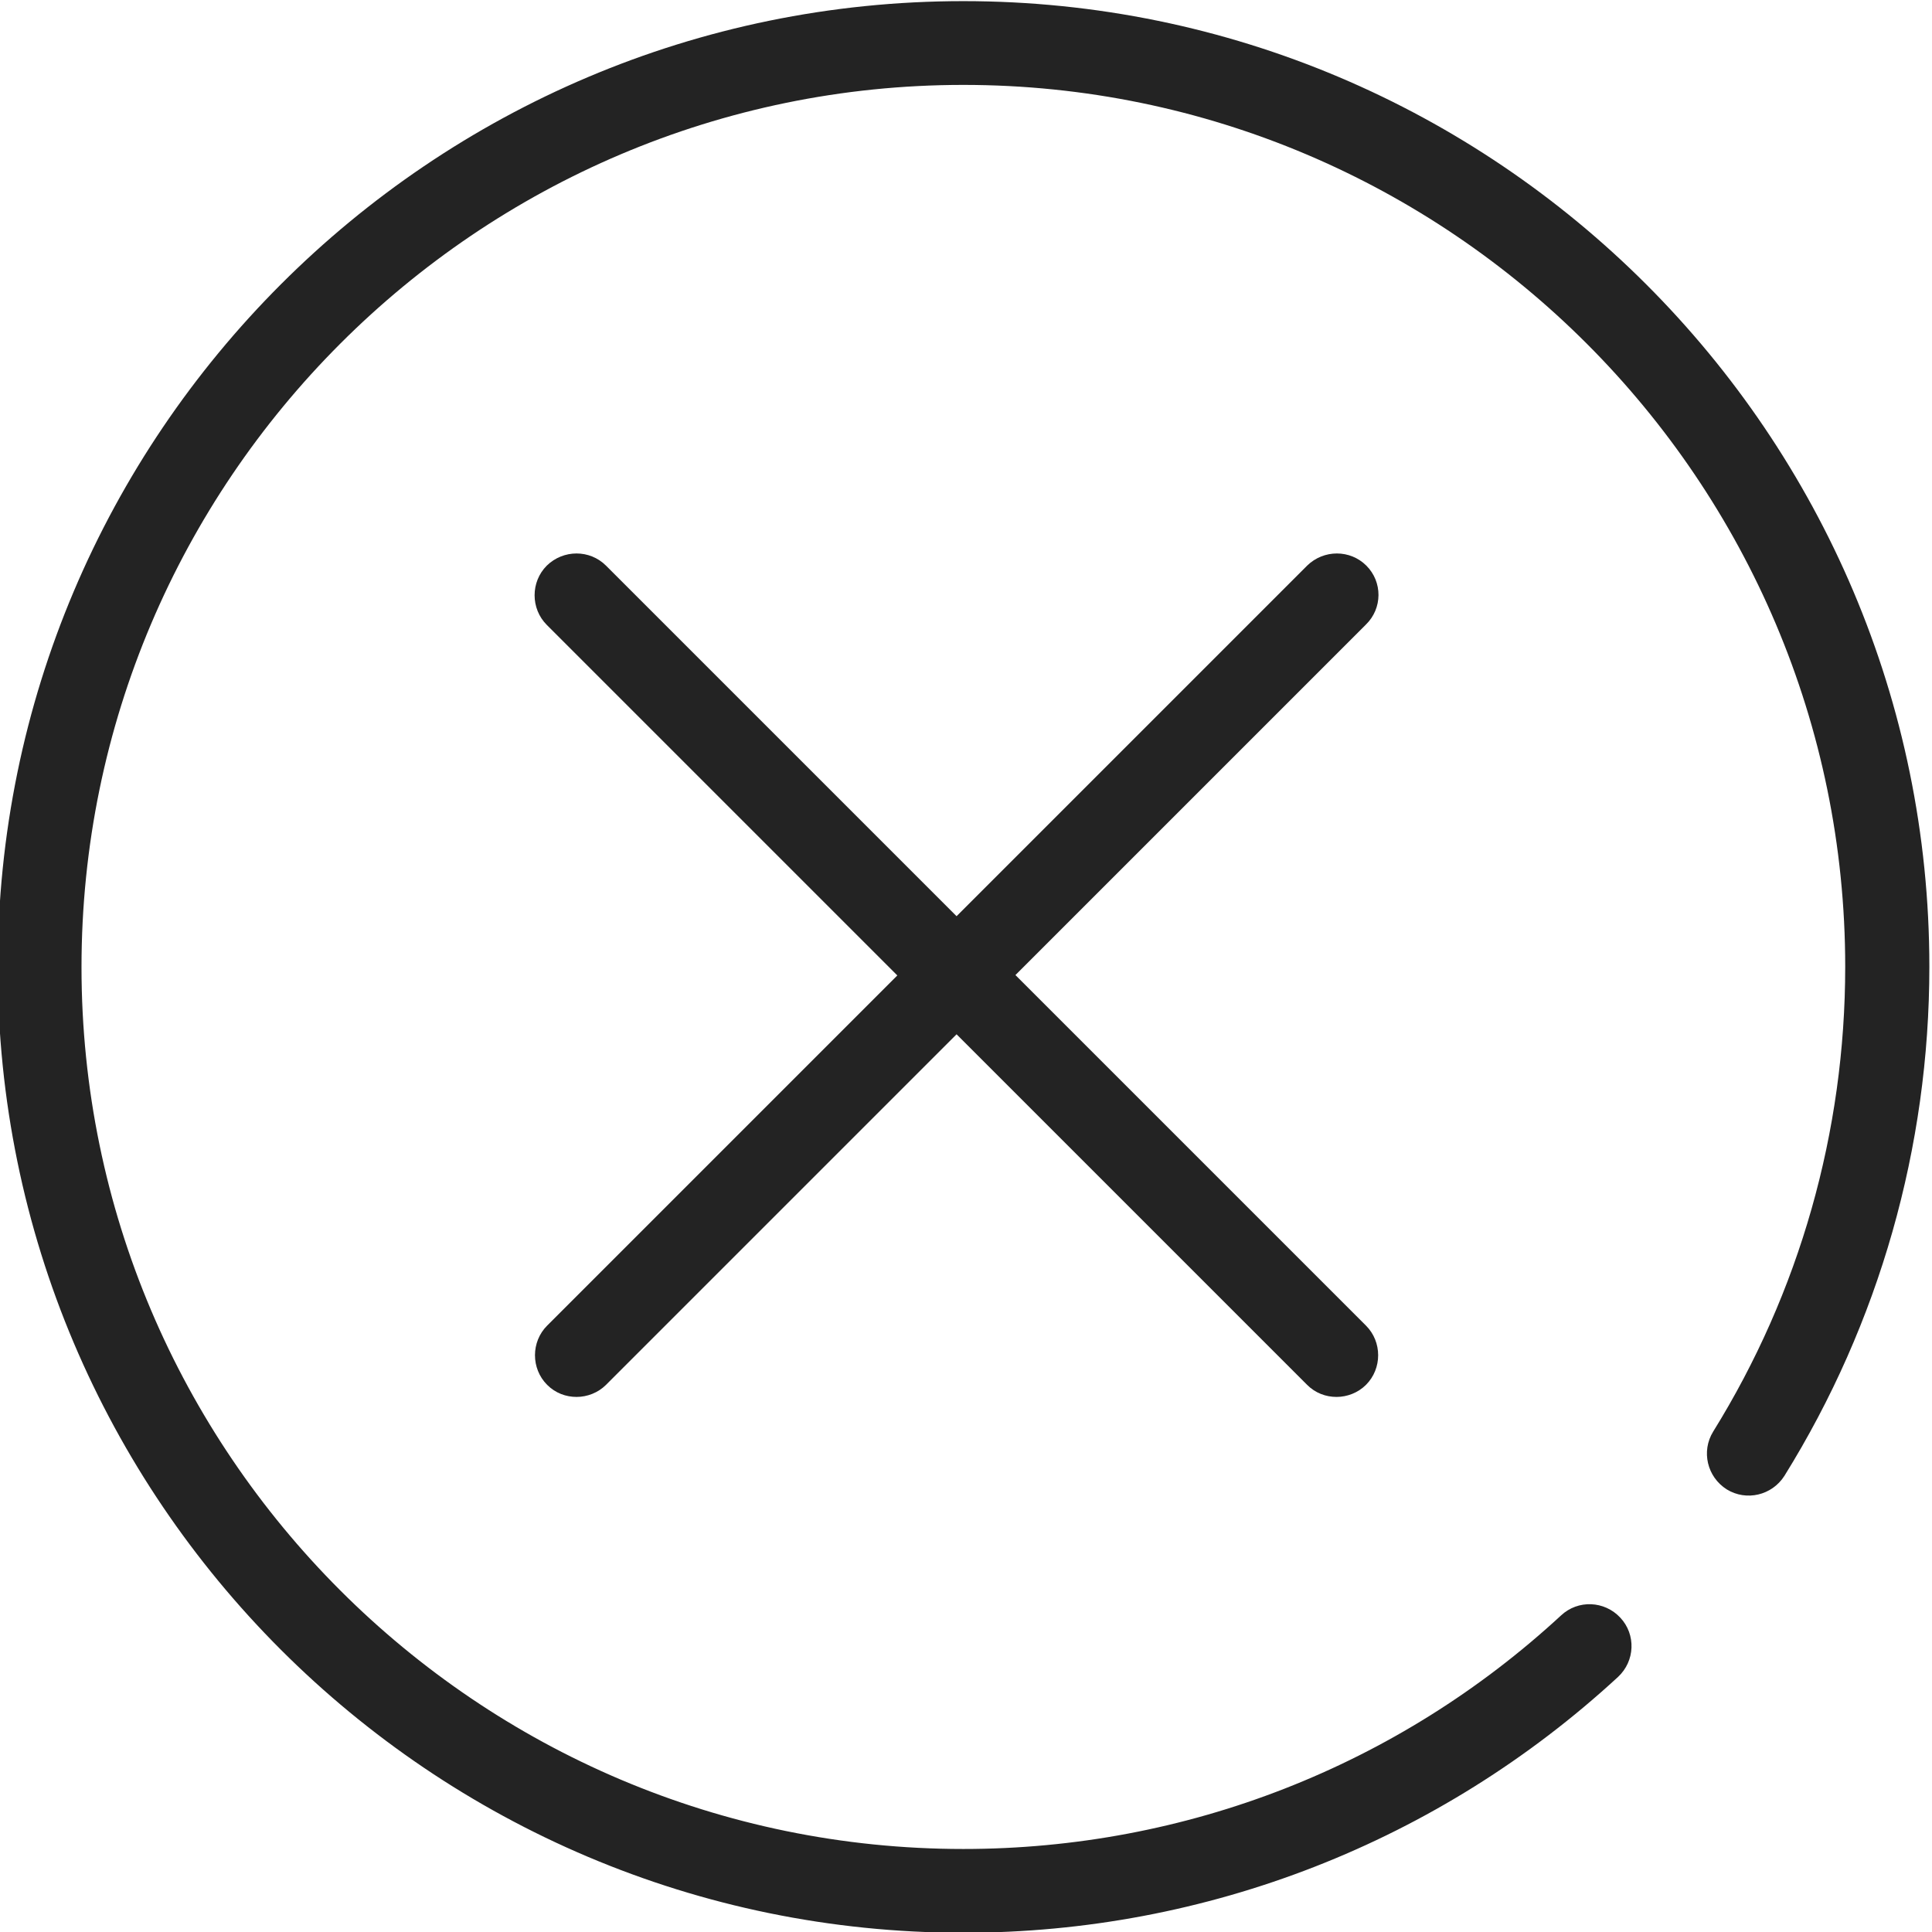
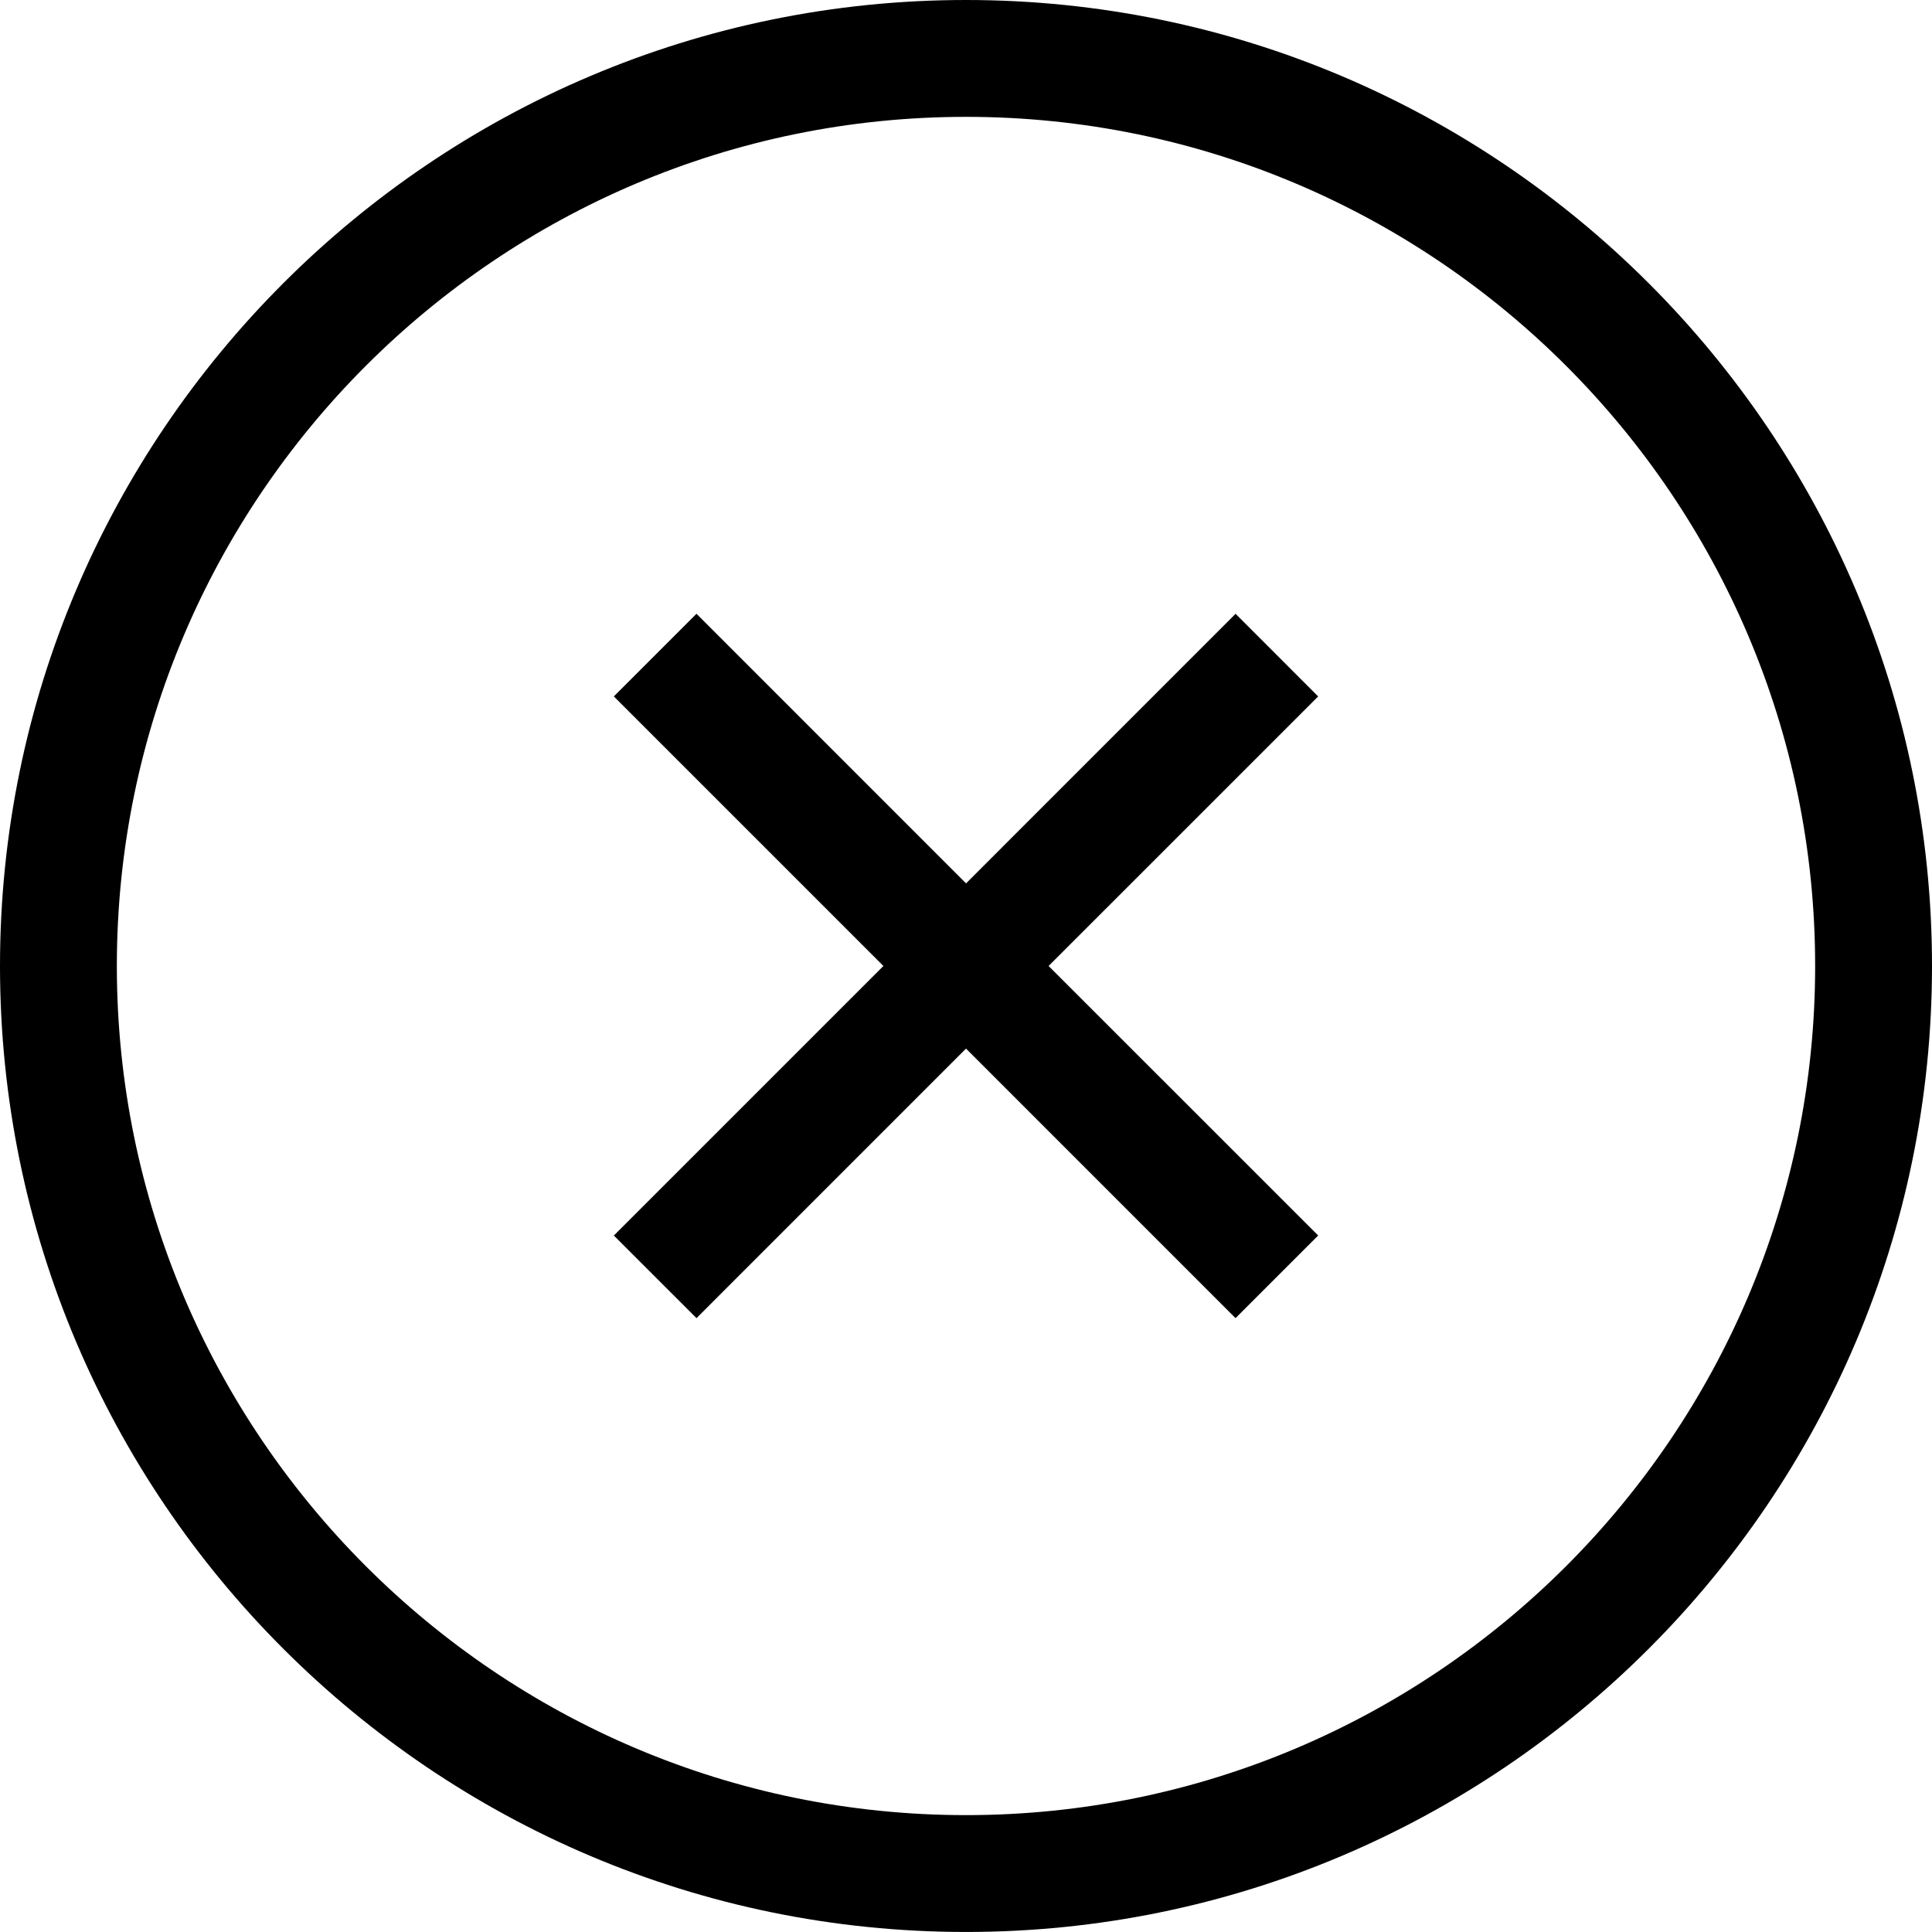
- <svg xmlns="http://www.w3.org/2000/svg" id="Capa_1" style="enable-background:new 0 0 512 512;" version="1.1" viewBox="0 0 512 512" xml:space="preserve">
-   <style type="text/css">
- 	.st0{fill:#232323;}
- </style>
+ <svg xmlns="http://www.w3.org/2000/svg" version="1.1" id="Capa_1" x="0px" y="0px" width="66.137px" height="66.137px" viewBox="0 0 66.137 66.137" style="enable-background:new 0 0 66.137 66.137;" xml:space="preserve">
  <g>
-     <path class="st0" d="M255.3,0.3C114.2,0.3-0.6,115.1-0.6,256.3s114.8,255.9,255.9,255.9c64.5,0,126.1-24.1,173.5-67.8   c4.5-4.2,4.8-11.2,0.6-15.7c-4.2-4.5-11.2-4.8-15.7-0.6C370.5,468,314.3,490,255.3,490C126.5,490,21.6,385.1,21.6,256.3   S126.5,22.5,255.3,22.5c128.9,0,233.7,104.9,233.7,233.7c0,43.7-12.1,86.3-35,123.2c-3.2,5.2-1.6,12,3.6,15.3   c5.2,3.2,12,1.6,15.3-3.6c25.1-40.4,38.4-87.1,38.4-134.9C511.3,115.1,396.5,0.3,255.3,0.3z" />
-     <path class="st0" d="M362.1,149.9c-4.3-4.3-11.3-4.3-15.7,0l-92.9,92.9l-92.9-92.9c-4.3-4.3-11.3-4.3-15.7,0   c-4.3,4.3-4.3,11.4,0,15.7l92.9,92.9L145,351.3c-4.3,4.3-4.3,11.4,0,15.7c2.2,2.2,5,3.2,7.8,3.2s5.7-1.1,7.8-3.2l92.9-92.9   l92.9,92.9c2.2,2.2,5,3.2,7.8,3.2c2.8,0,5.7-1.1,7.8-3.2c4.3-4.3,4.3-11.4,0-15.7l-92.9-92.9l92.9-92.9   C366.4,161.2,366.4,154.2,362.1,149.9z" />
+     <path d="M33.068,0C14.834,0,0,14.834,0,33.068s14.834,33.068,33.068,33.068s33.069-14.834,33.069-33.068S51.302,0,33.068,0z    M33.068,62.136C17.04,62.136,4,49.096,4,33.068S17.04,4,33.068,4s29.069,13.04,29.069,29.068S49.096,62.136,33.068,62.136z    M45.124,23.841l-9.228,9.227l9.228,9.226l-2.829,2.829l-9.226-9.227l-9.226,9.227l-2.829-2.828l9.227-9.227l-9.228-9.228   l2.829-2.829l9.228,9.229l9.227-9.228L45.124,23.841z" />
  </g>
+   <g>
+ </g>
+   <g>
+ </g>
+   <g>
+ </g>
+   <g>
+ </g>
+   <g>
+ </g>
+   <g>
+ </g>
+   <g>
+ </g>
+   <g>
+ </g>
+   <g>
+ </g>
+   <g>
+ </g>
+   <g>
+ </g>
+   <g>
+ </g>
+   <g>
+ </g>
+   <g>
+ </g>
+   <g>
+ </g>
</svg>
